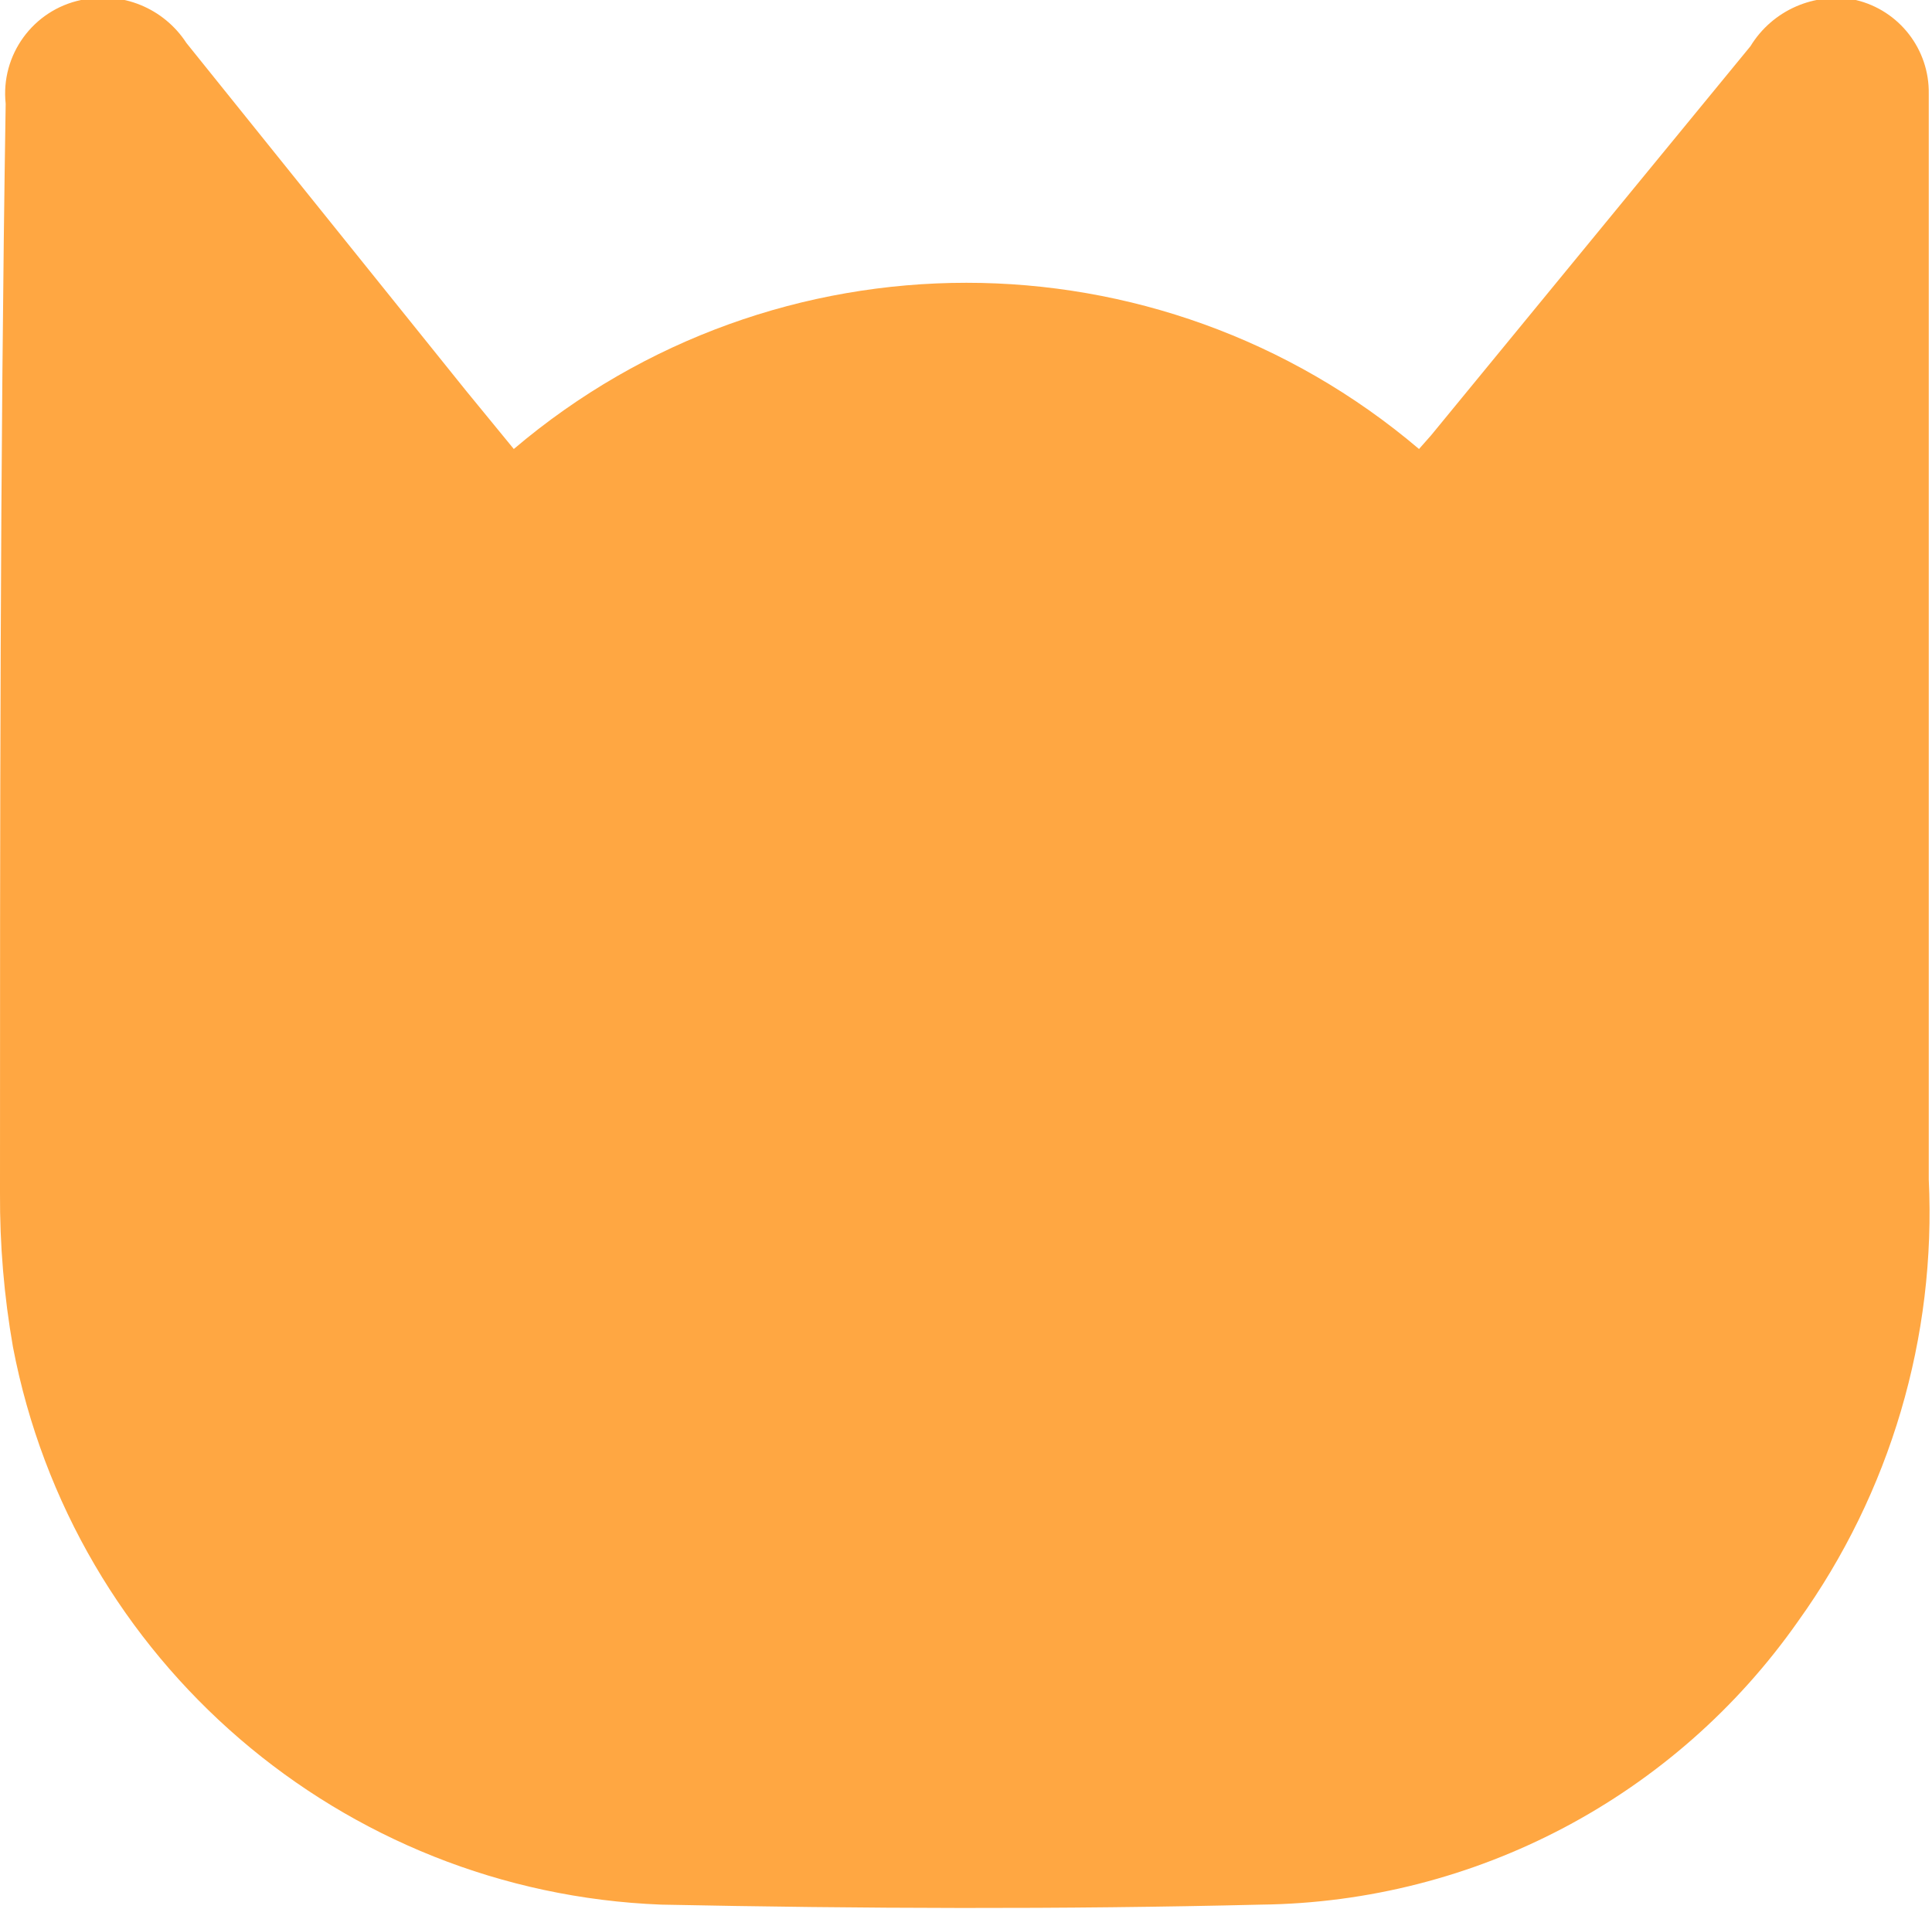
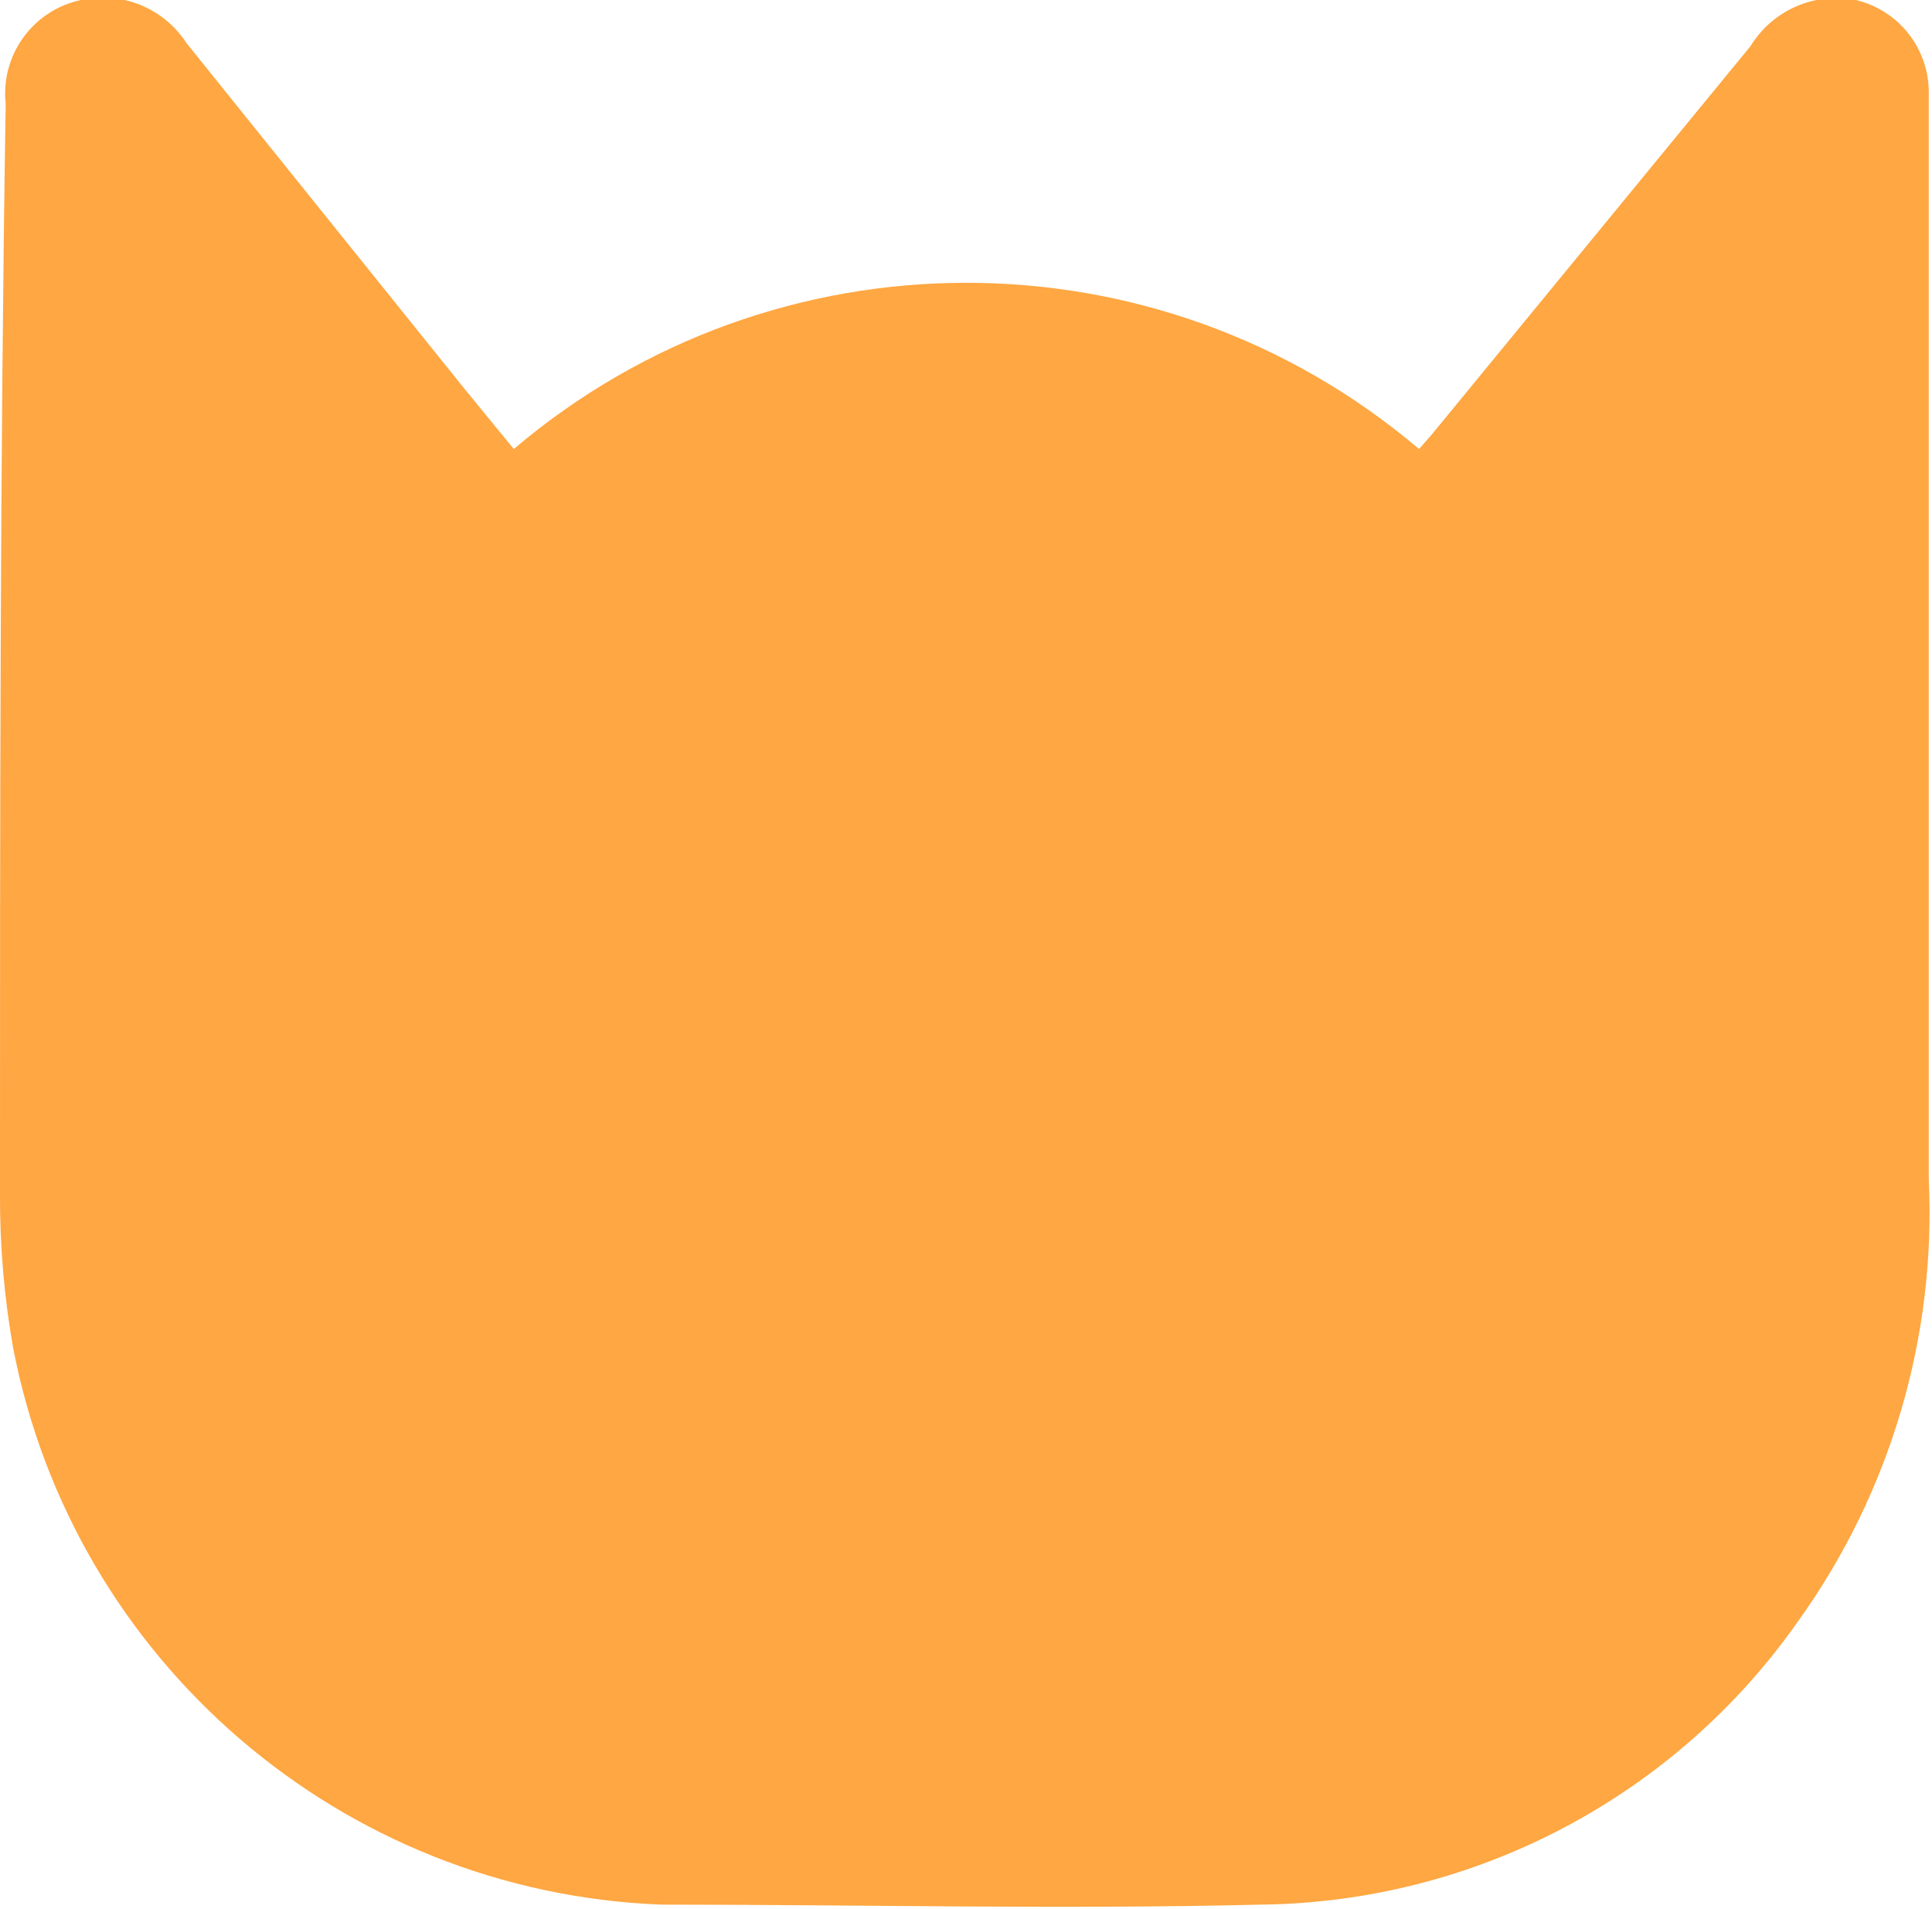
<svg xmlns="http://www.w3.org/2000/svg" id="圖層_1" data-name="圖層 1" viewBox="0 0 23.84 23.55">
  <defs>
    <style>.cls-1{fill:#ffa742;}</style>
  </defs>
-   <path class="cls-1" d="M6.34,5.54a8.63,8.63,0,0,1,11.17,0l.15-.17L21.6.57A1.24,1.24,0,0,1,22.9,0a1.17,1.17,0,0,1,.9,1.16c0,.85,0,1.7,0,2.55,0,3.61,0,7.23,0,10.84A8.64,8.64,0,0,1,22.19,20a8.21,8.21,0,0,1-6.63,3.5c-2.46.06-4.93.05-7.4,0a8.48,8.48,0,0,1-8-6.88A10.67,10.67,0,0,1,0,14.72c0-4.48,0-9,.07-13.44A1.18,1.18,0,0,1,1,0a1.23,1.23,0,0,1,1.3.53L5.75,4.82Z" />
+   <path class="cls-1" d="M6.34,5.54a8.63,8.63,0,0,1,11.17,0l.15-.17L21.6.57A1.24,1.24,0,0,1,22.9,0a1.17,1.17,0,0,1,.9,1.16V14.55A8.64,8.64,0,0,1,22.19,20a8.21,8.21,0,0,1-6.63,3.5c-2.46.06-4.93,0-7.4,0a8.48,8.48,0,0,1-8-6.88A10.67,10.67,0,0,1,0,14.72c0-4.48,0-9,.07-13.44A1.18,1.18,0,0,1,1,0,1.23,1.23,0,0,1,2.3.53L5.75,4.82Z" />
</svg>
